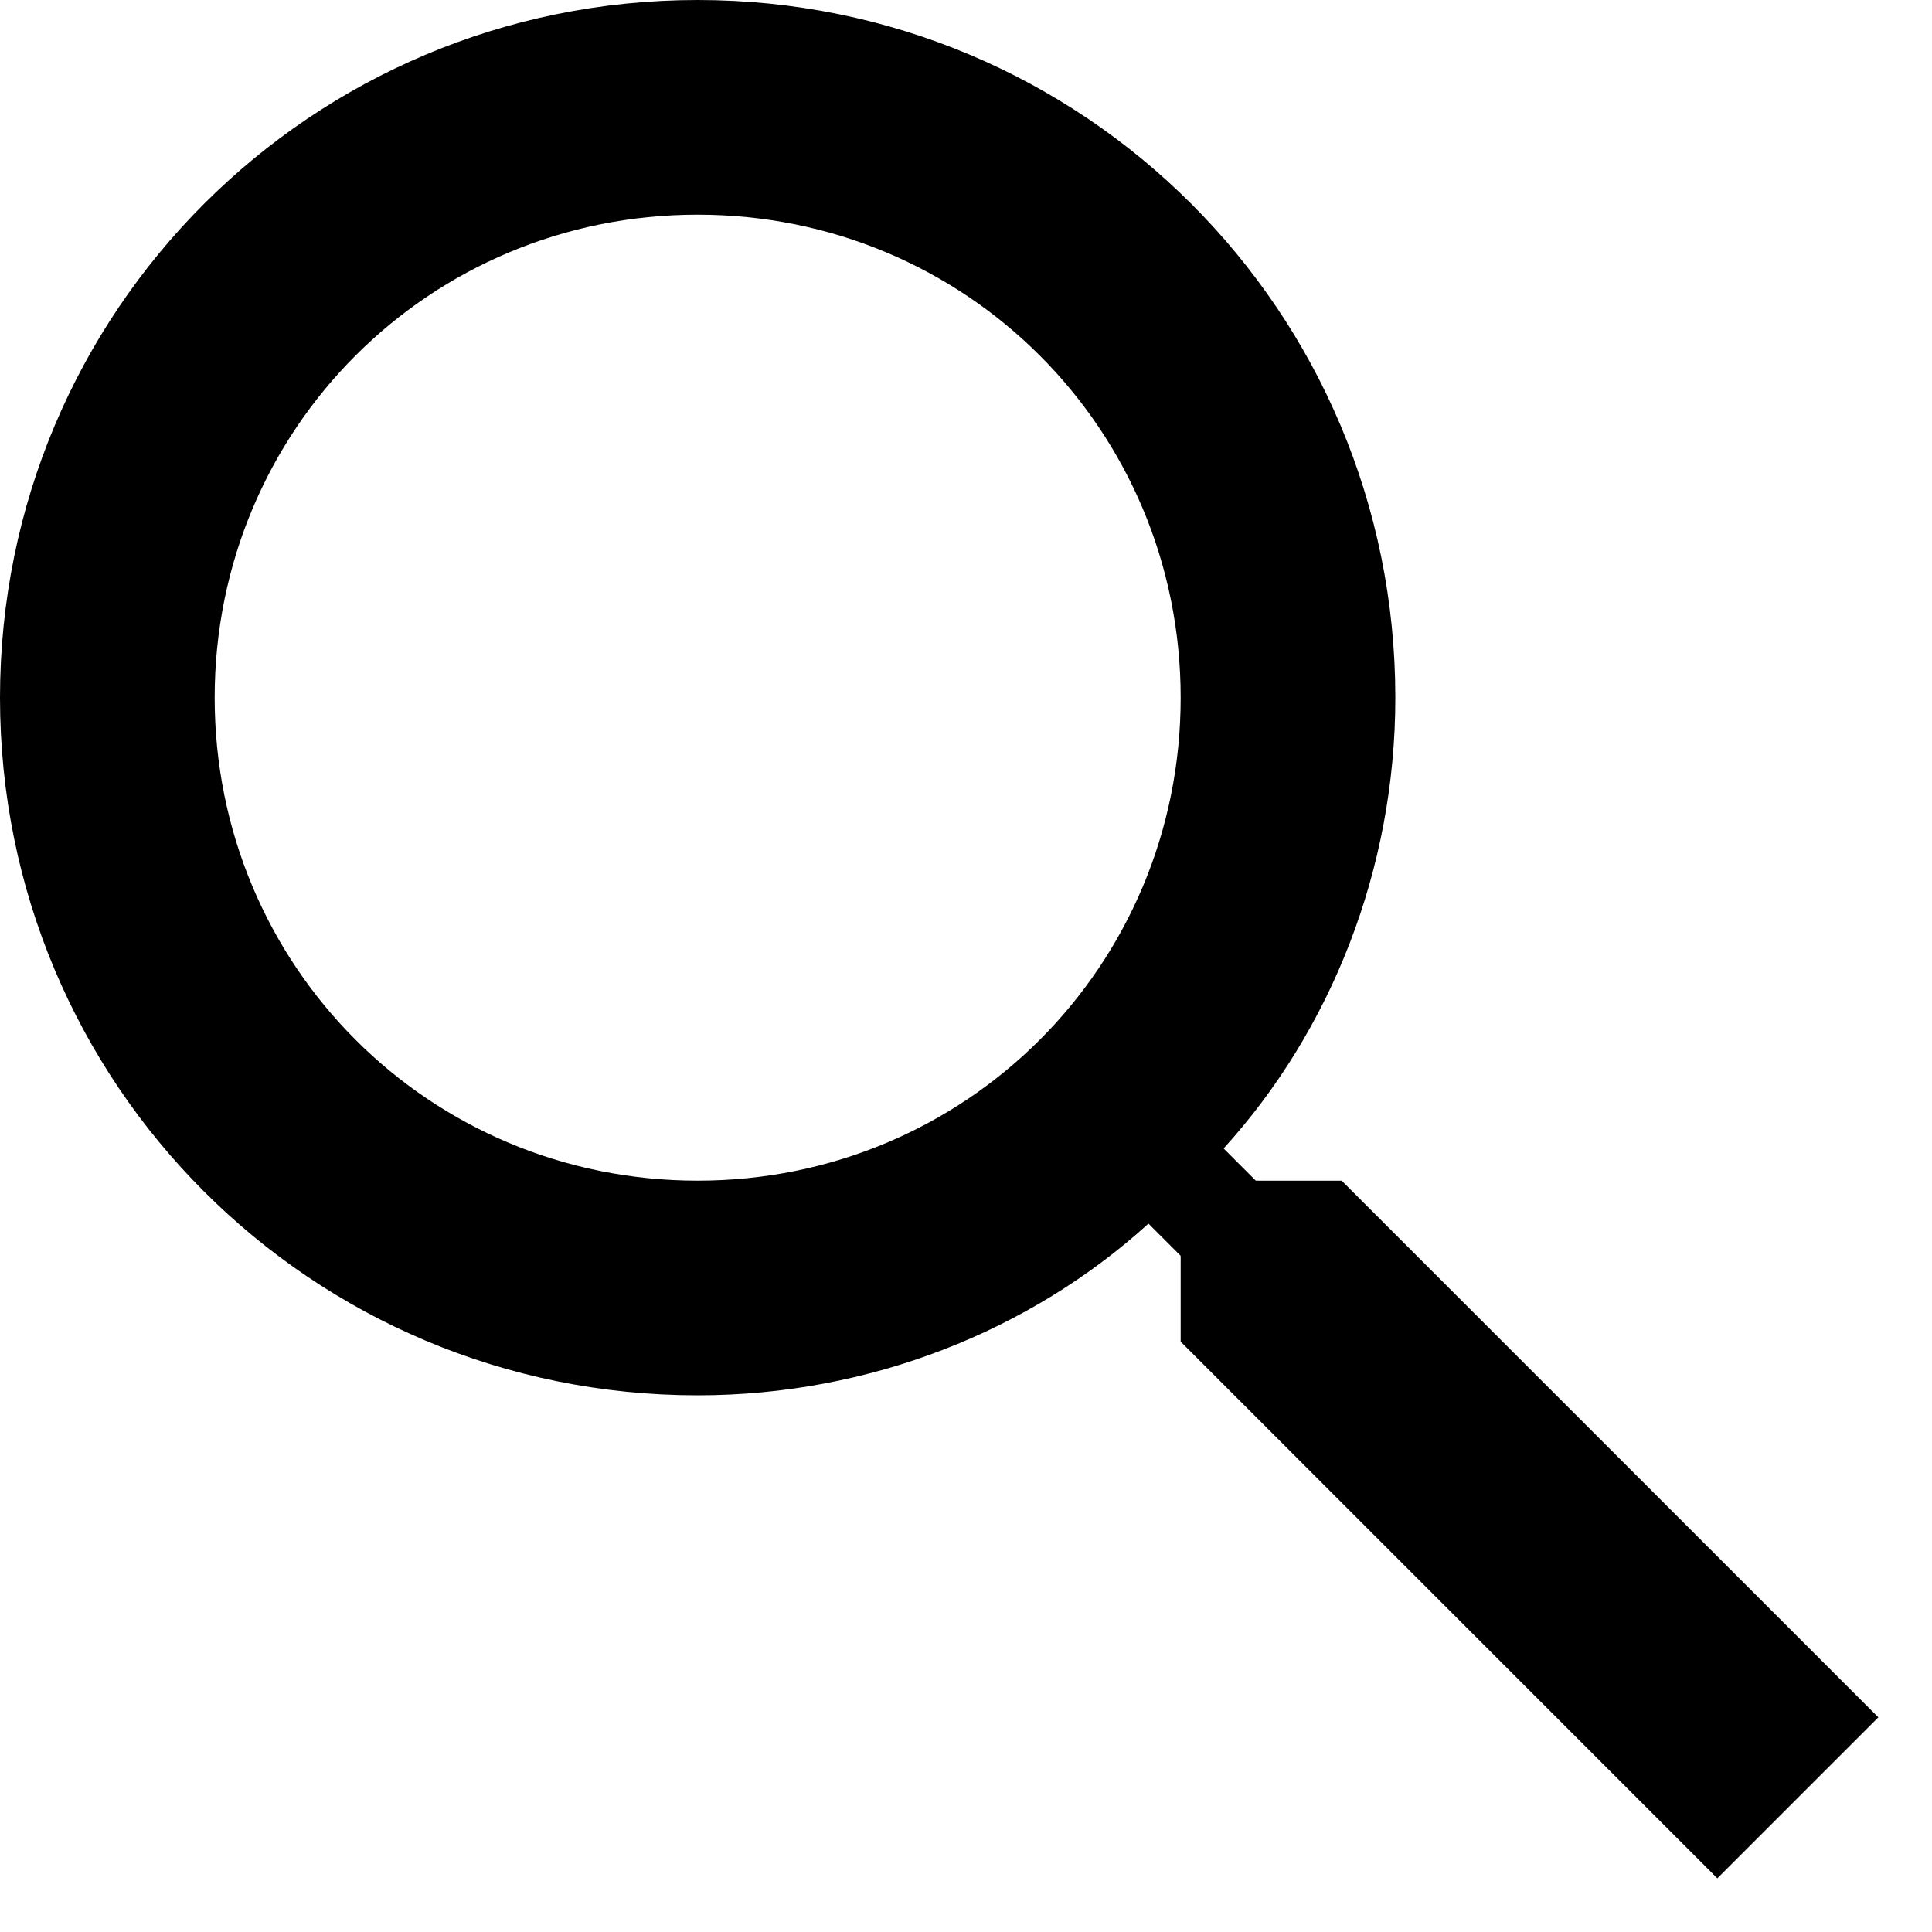
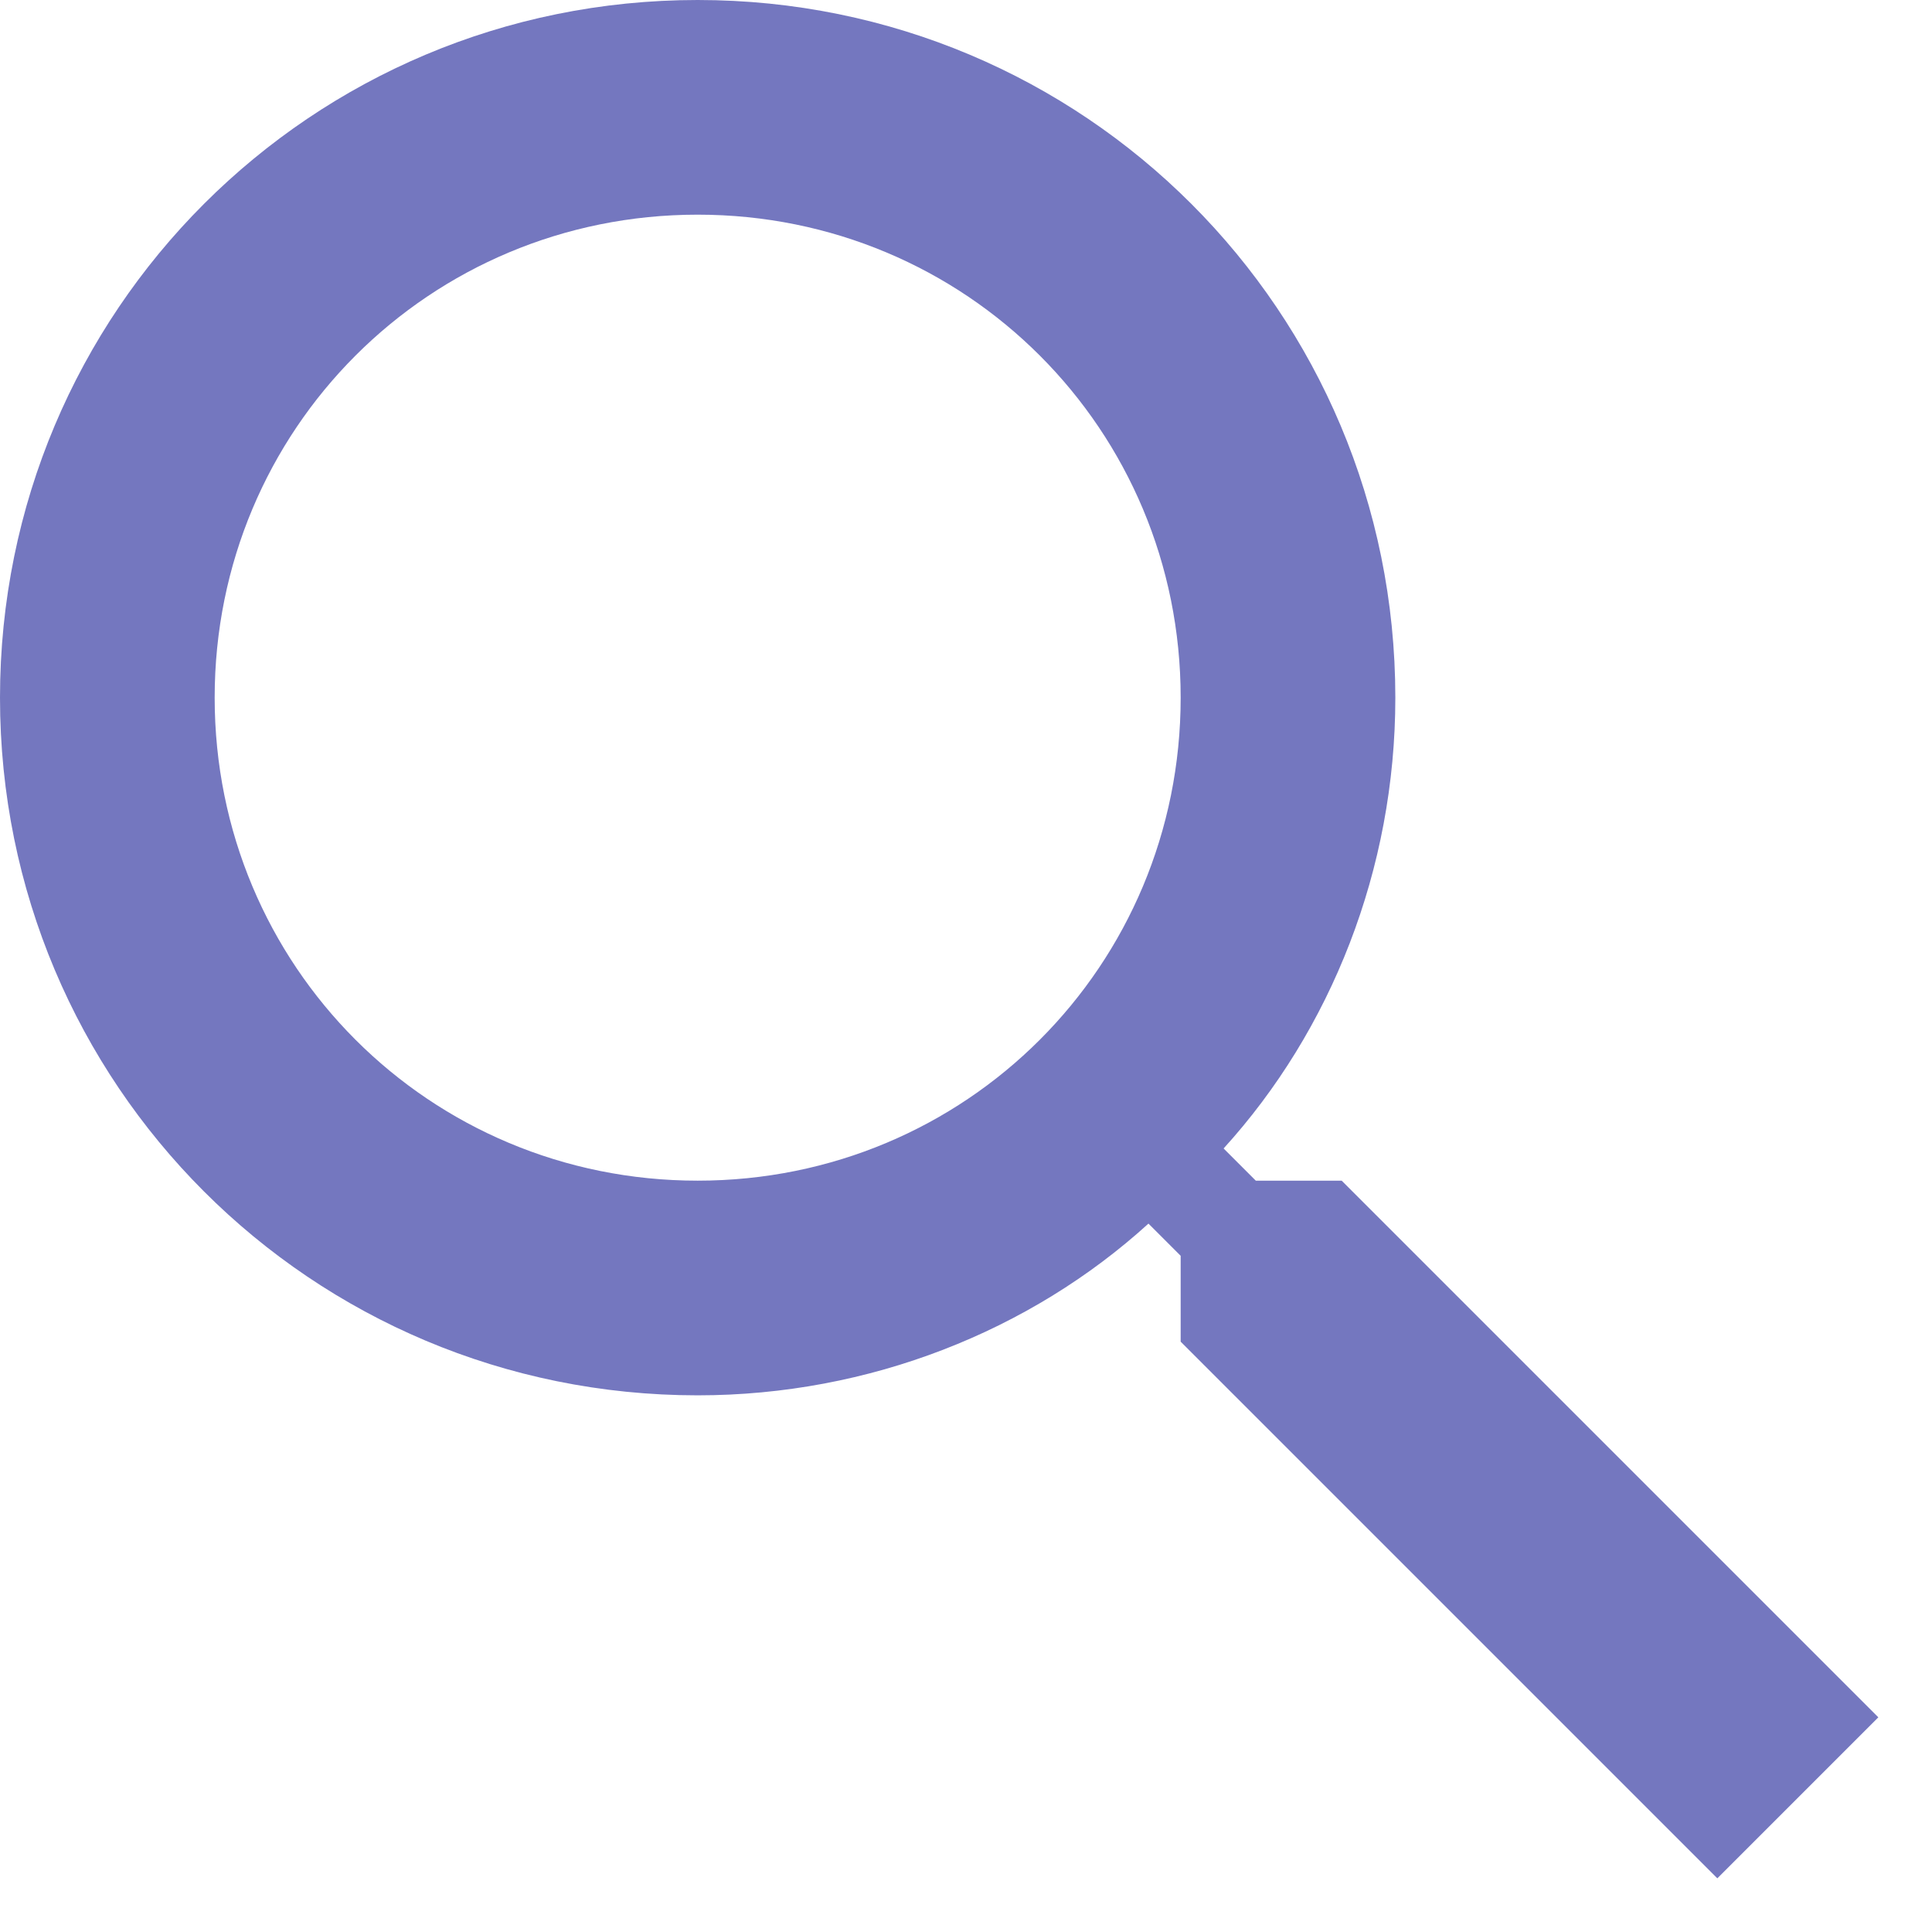
<svg xmlns="http://www.w3.org/2000/svg" height="18" width="18">
-   <path d="M12.5 11h-.8l-.3-.3c1-1.1 1.6-2.6 1.6-4.2C13 2.9 10.1 0 6.5 0S0 2.9 0 6.5 2.9 13 6.5 13c1.6 0 3.1-.6 4.2-1.6l.3.3v.8l5 5 1.5-1.5-5-5zm-6 0C4 11 2 9 2 6.5S4 2 6.5 2 11 4 11 6.5 9 11 6.5 11z" fill="#000" fill-rule="evenodd" />
+   <path d="M12.5 11h-.8l-.3-.3c1-1.1 1.6-2.6 1.6-4.2C13 2.9 10.1 0 6.5 0S0 2.9 0 6.5 2.9 13 6.5 13c1.6 0 3.1-.6 4.2-1.6l.3.3v.8l5 5 1.5-1.5-5-5zm-6 0C4 11 2 9 2 6.5S4 2 6.5 2 11 4 11 6.5 9 11 6.5 11z" fill="#7477bf" fill-rule="evenodd" />
</svg>
